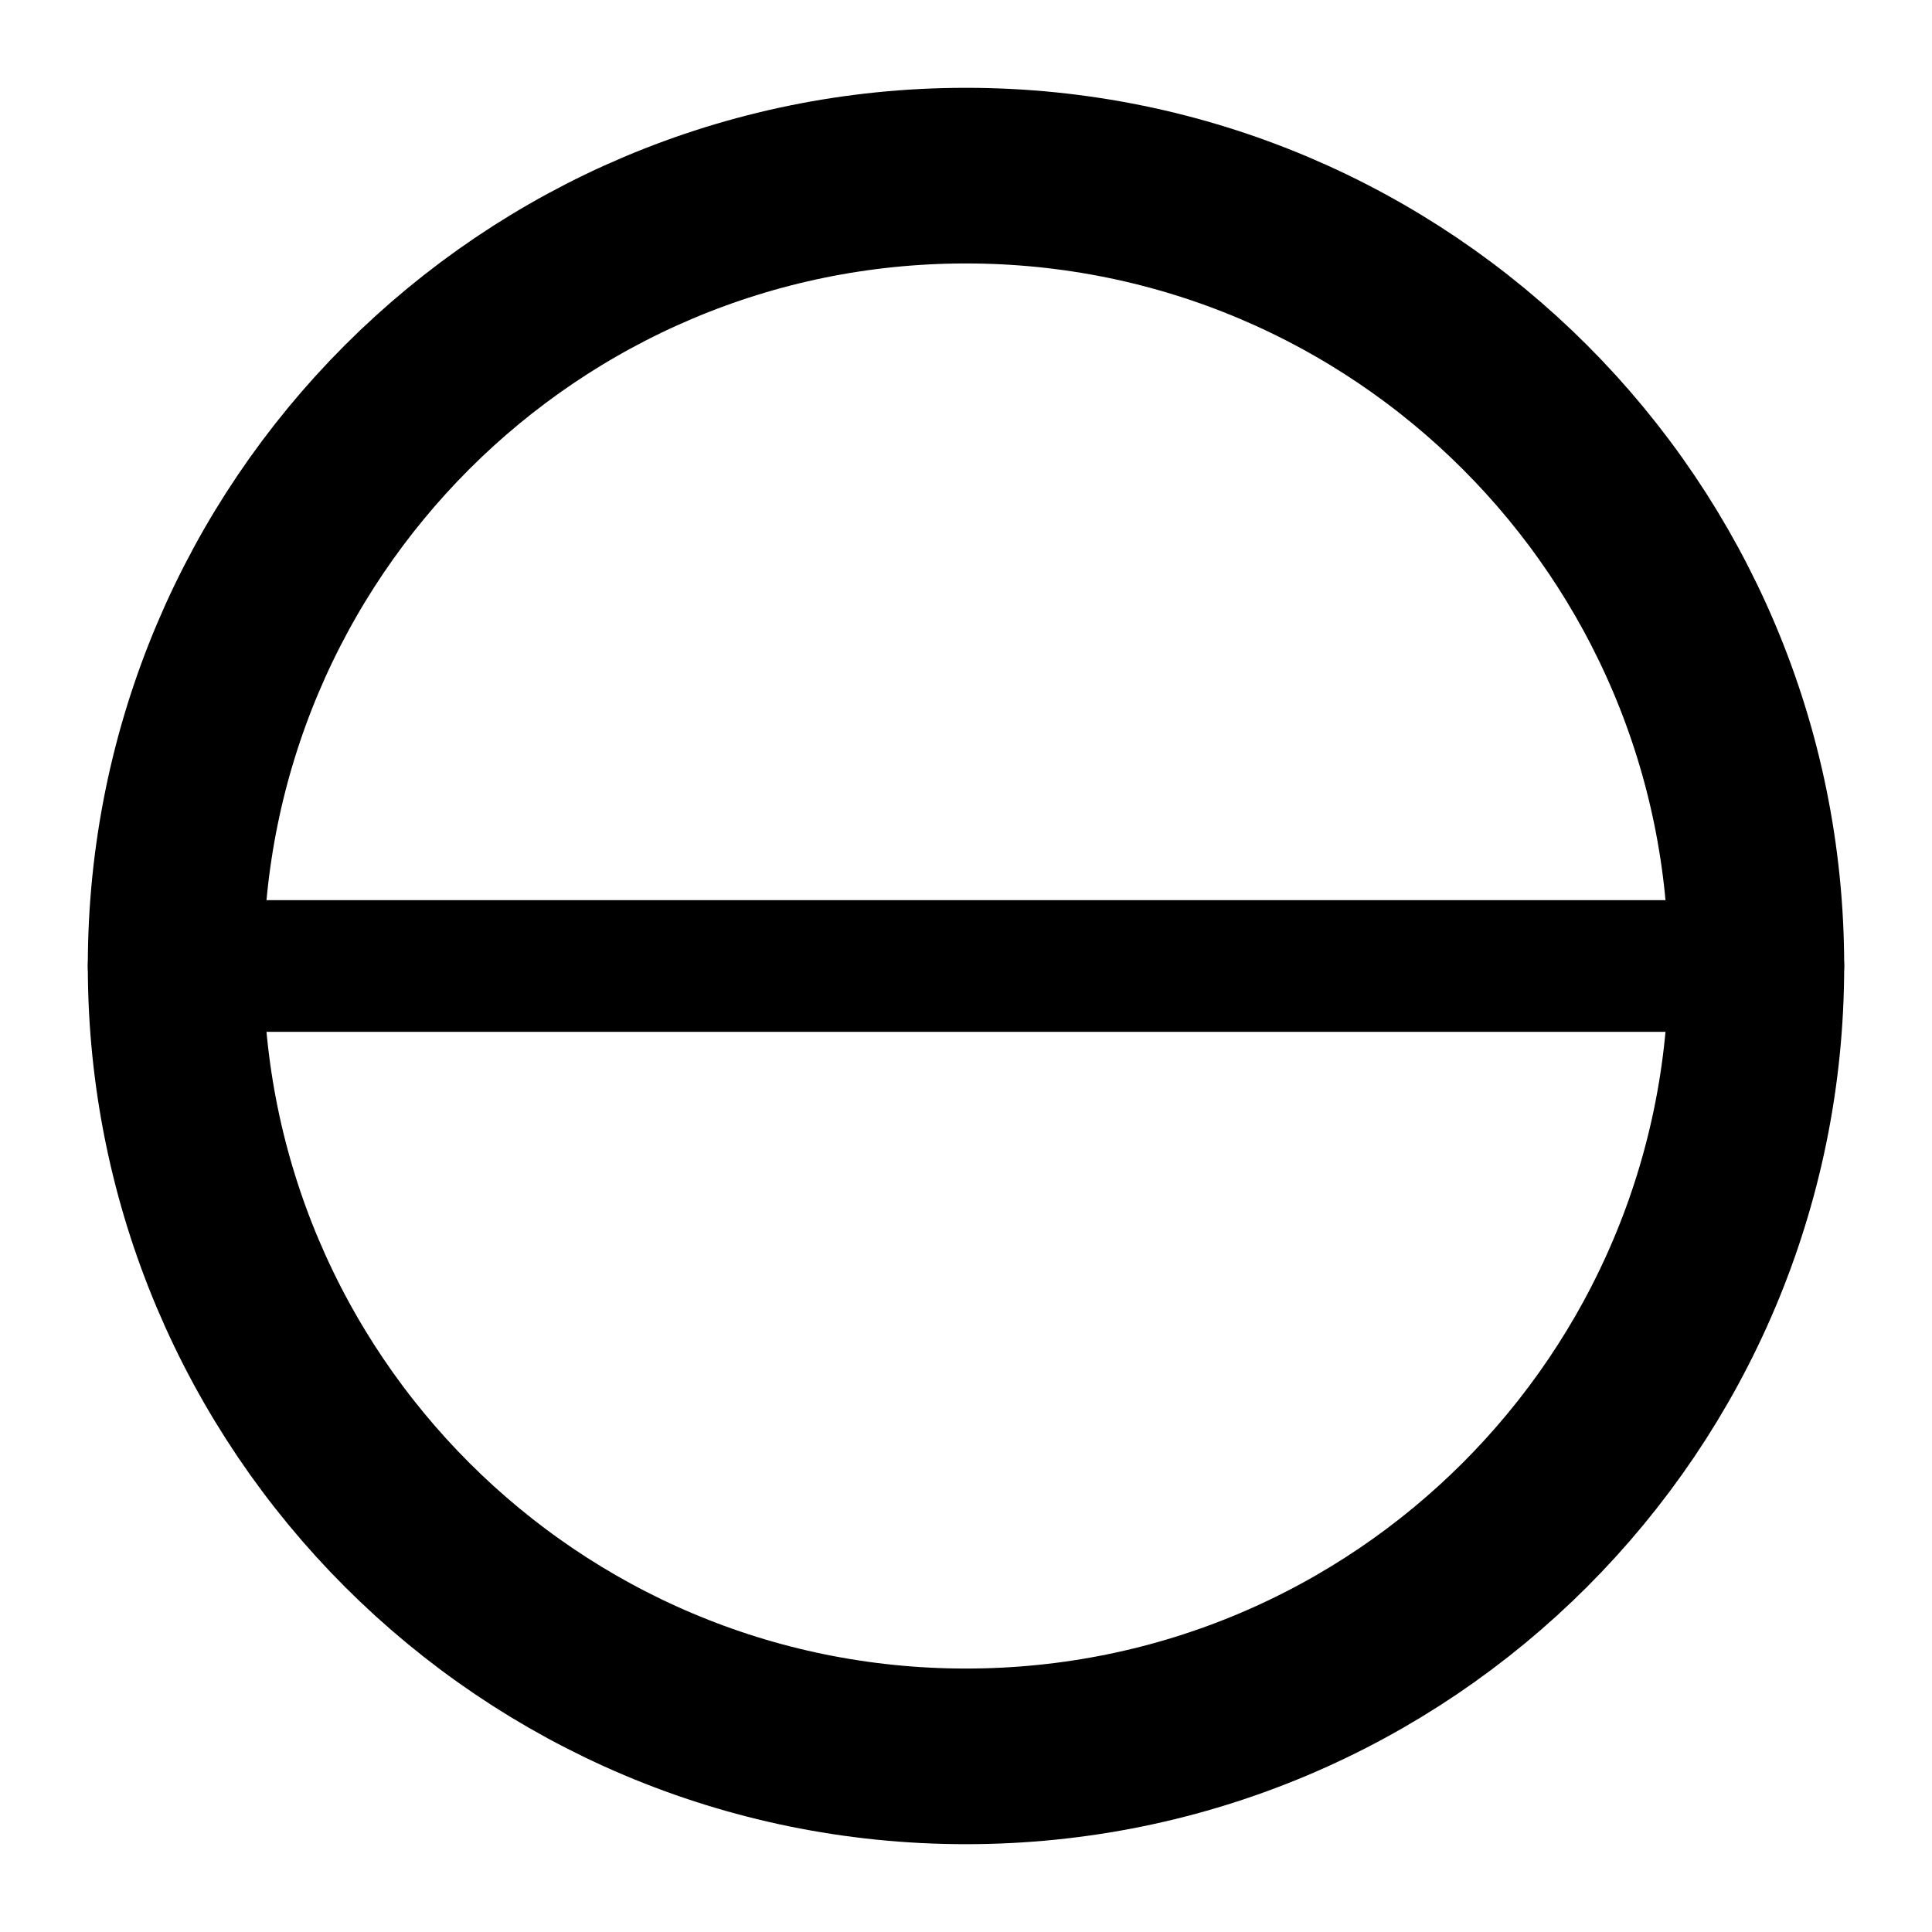
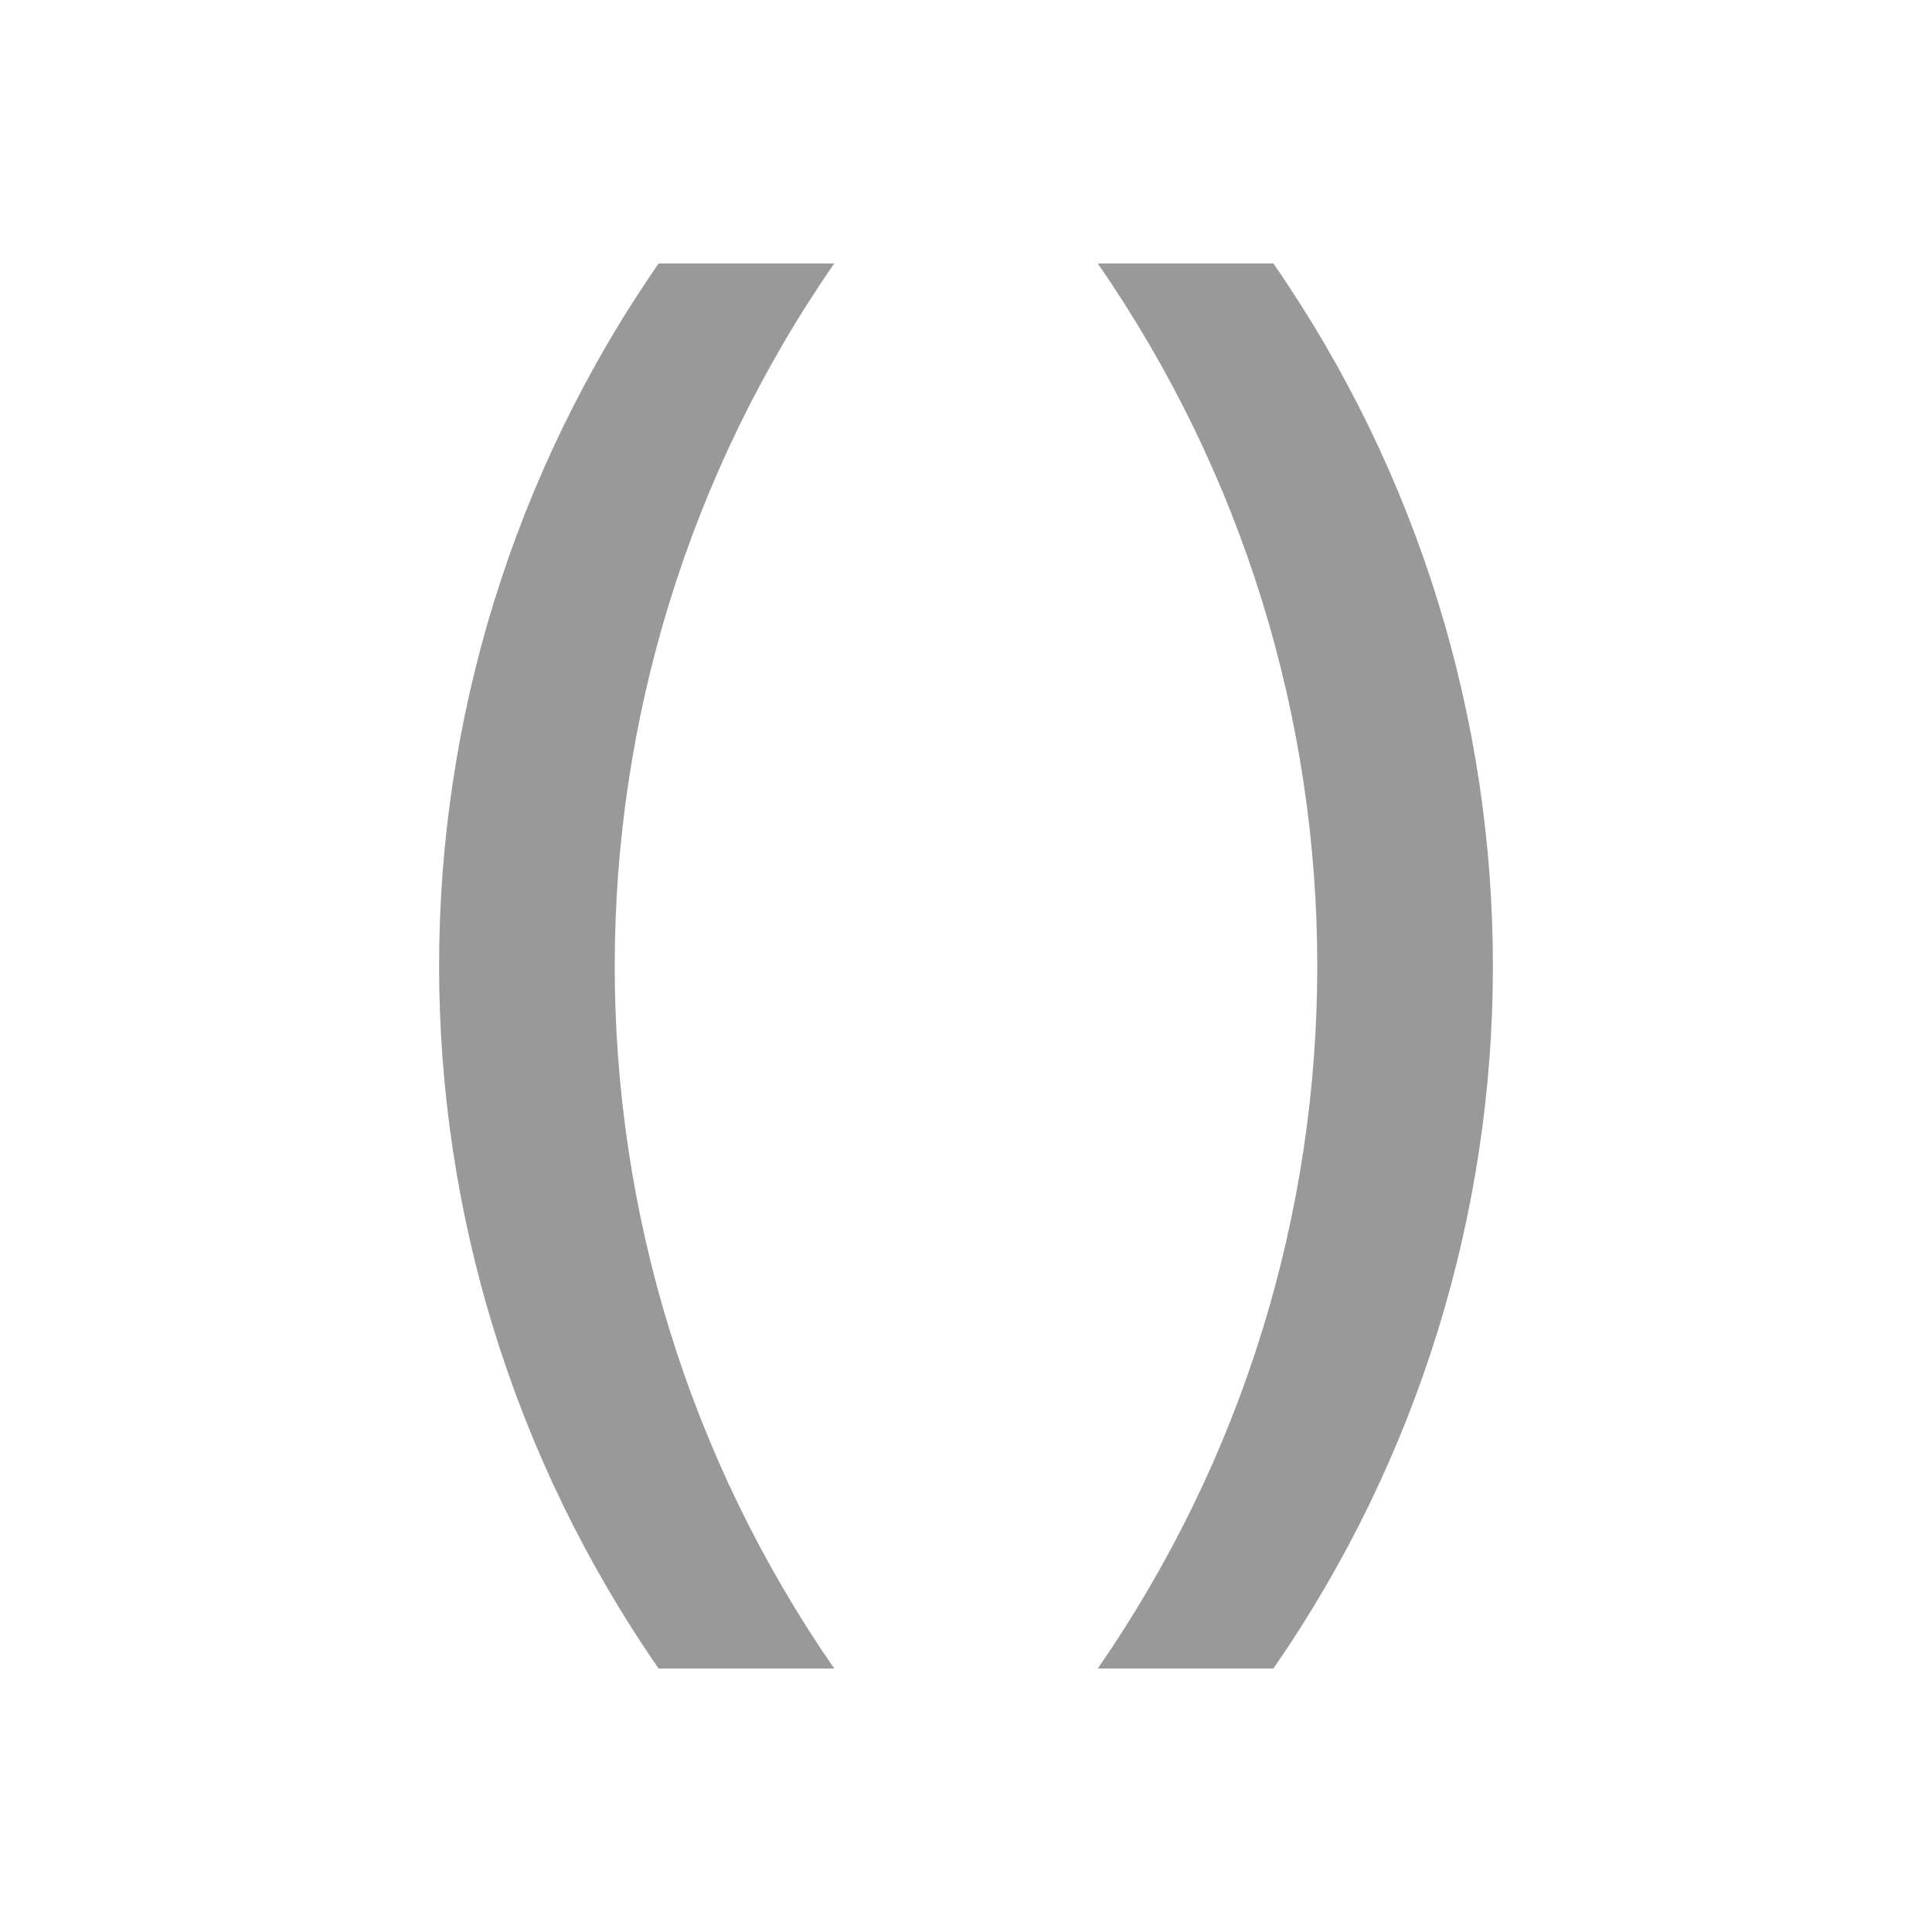
- <svg xmlns="http://www.w3.org/2000/svg" viewBox="0 0 44 44">
-   <circle cx="22" cy="22" r="18" fill="none" stroke="#000" stroke-width="4" />
-   <rect x="2" y="20.5" width="40" height="3" rx="1.5" fill="#000" />
+ <svg xmlns="http://www.w3.org/2000/svg" viewBox="0 0 22 22" width="22" height="22">
+   <g fill="#000" opacity=".4">
+     <path d="M7.5 3A14.05 14.05 0 0 0 7.5 19L9.5 19A14.05 14.05 0 0 1 9.5 3Z" />
+     <path d="M14.5 3A14.05 14.05 0 0 1 14.5 19L12.5 19A14.05 14.05 0 0 0 12.5 3Z" />
+   </g>
</svg>
